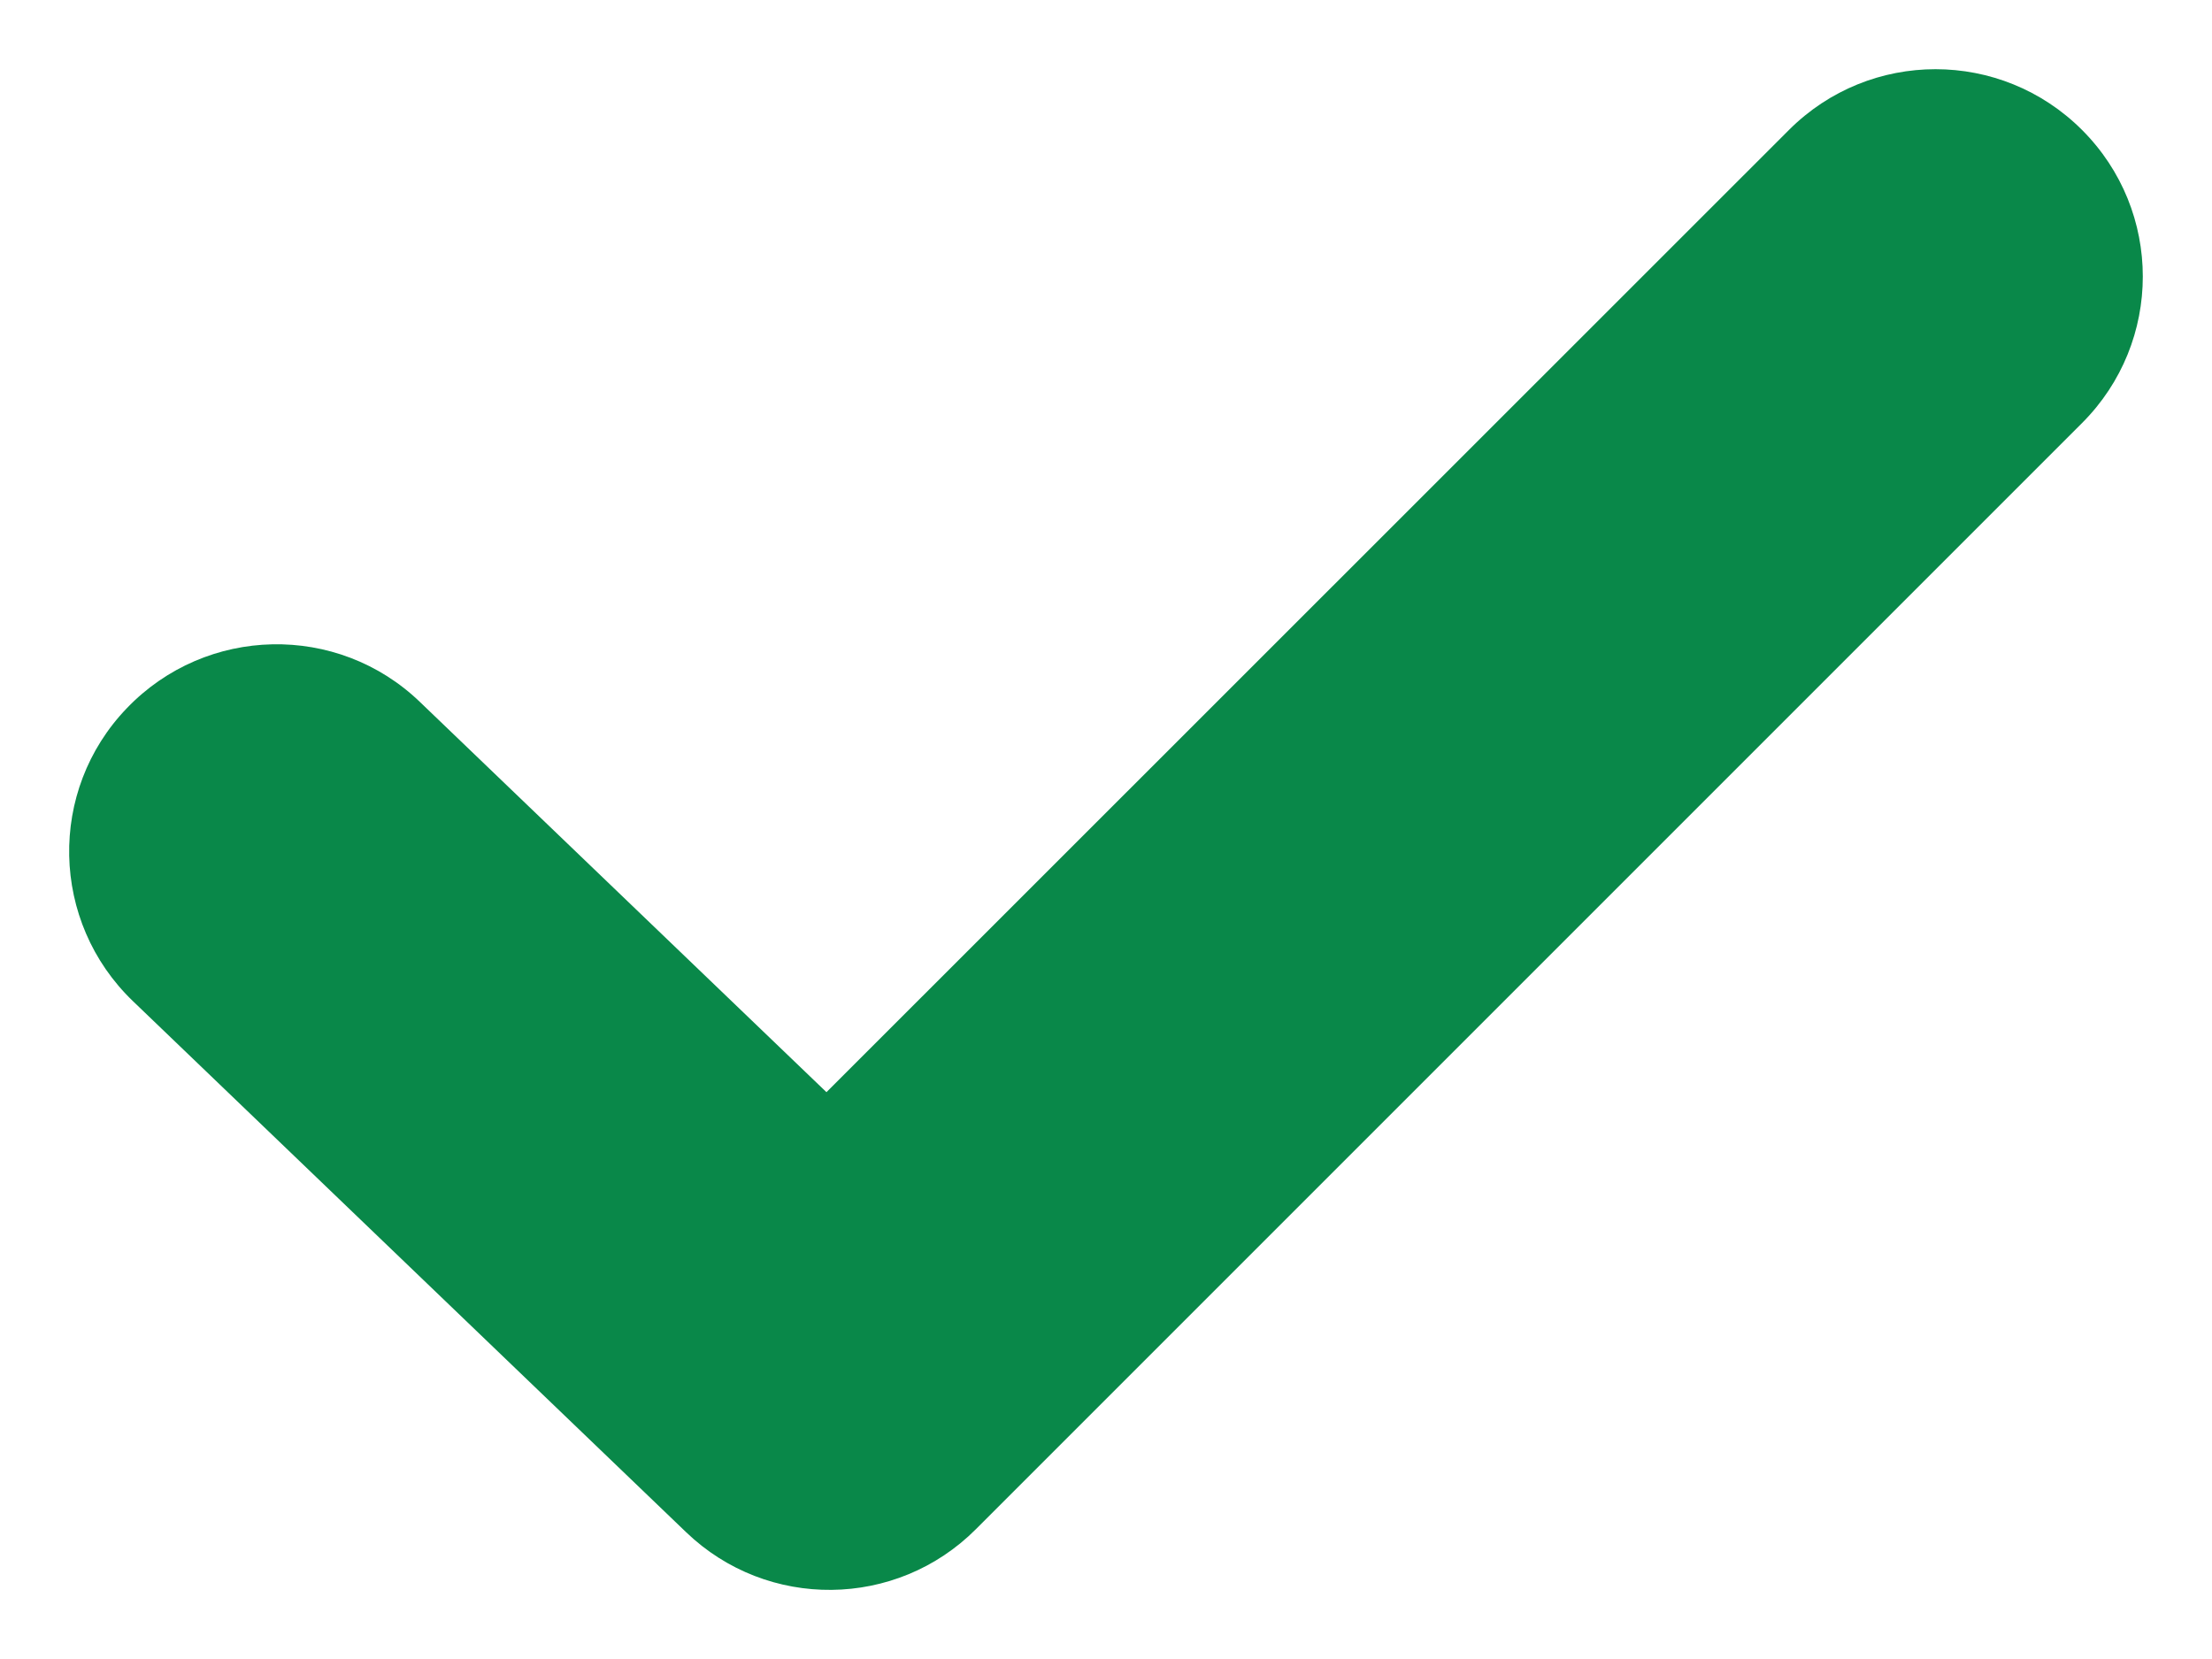
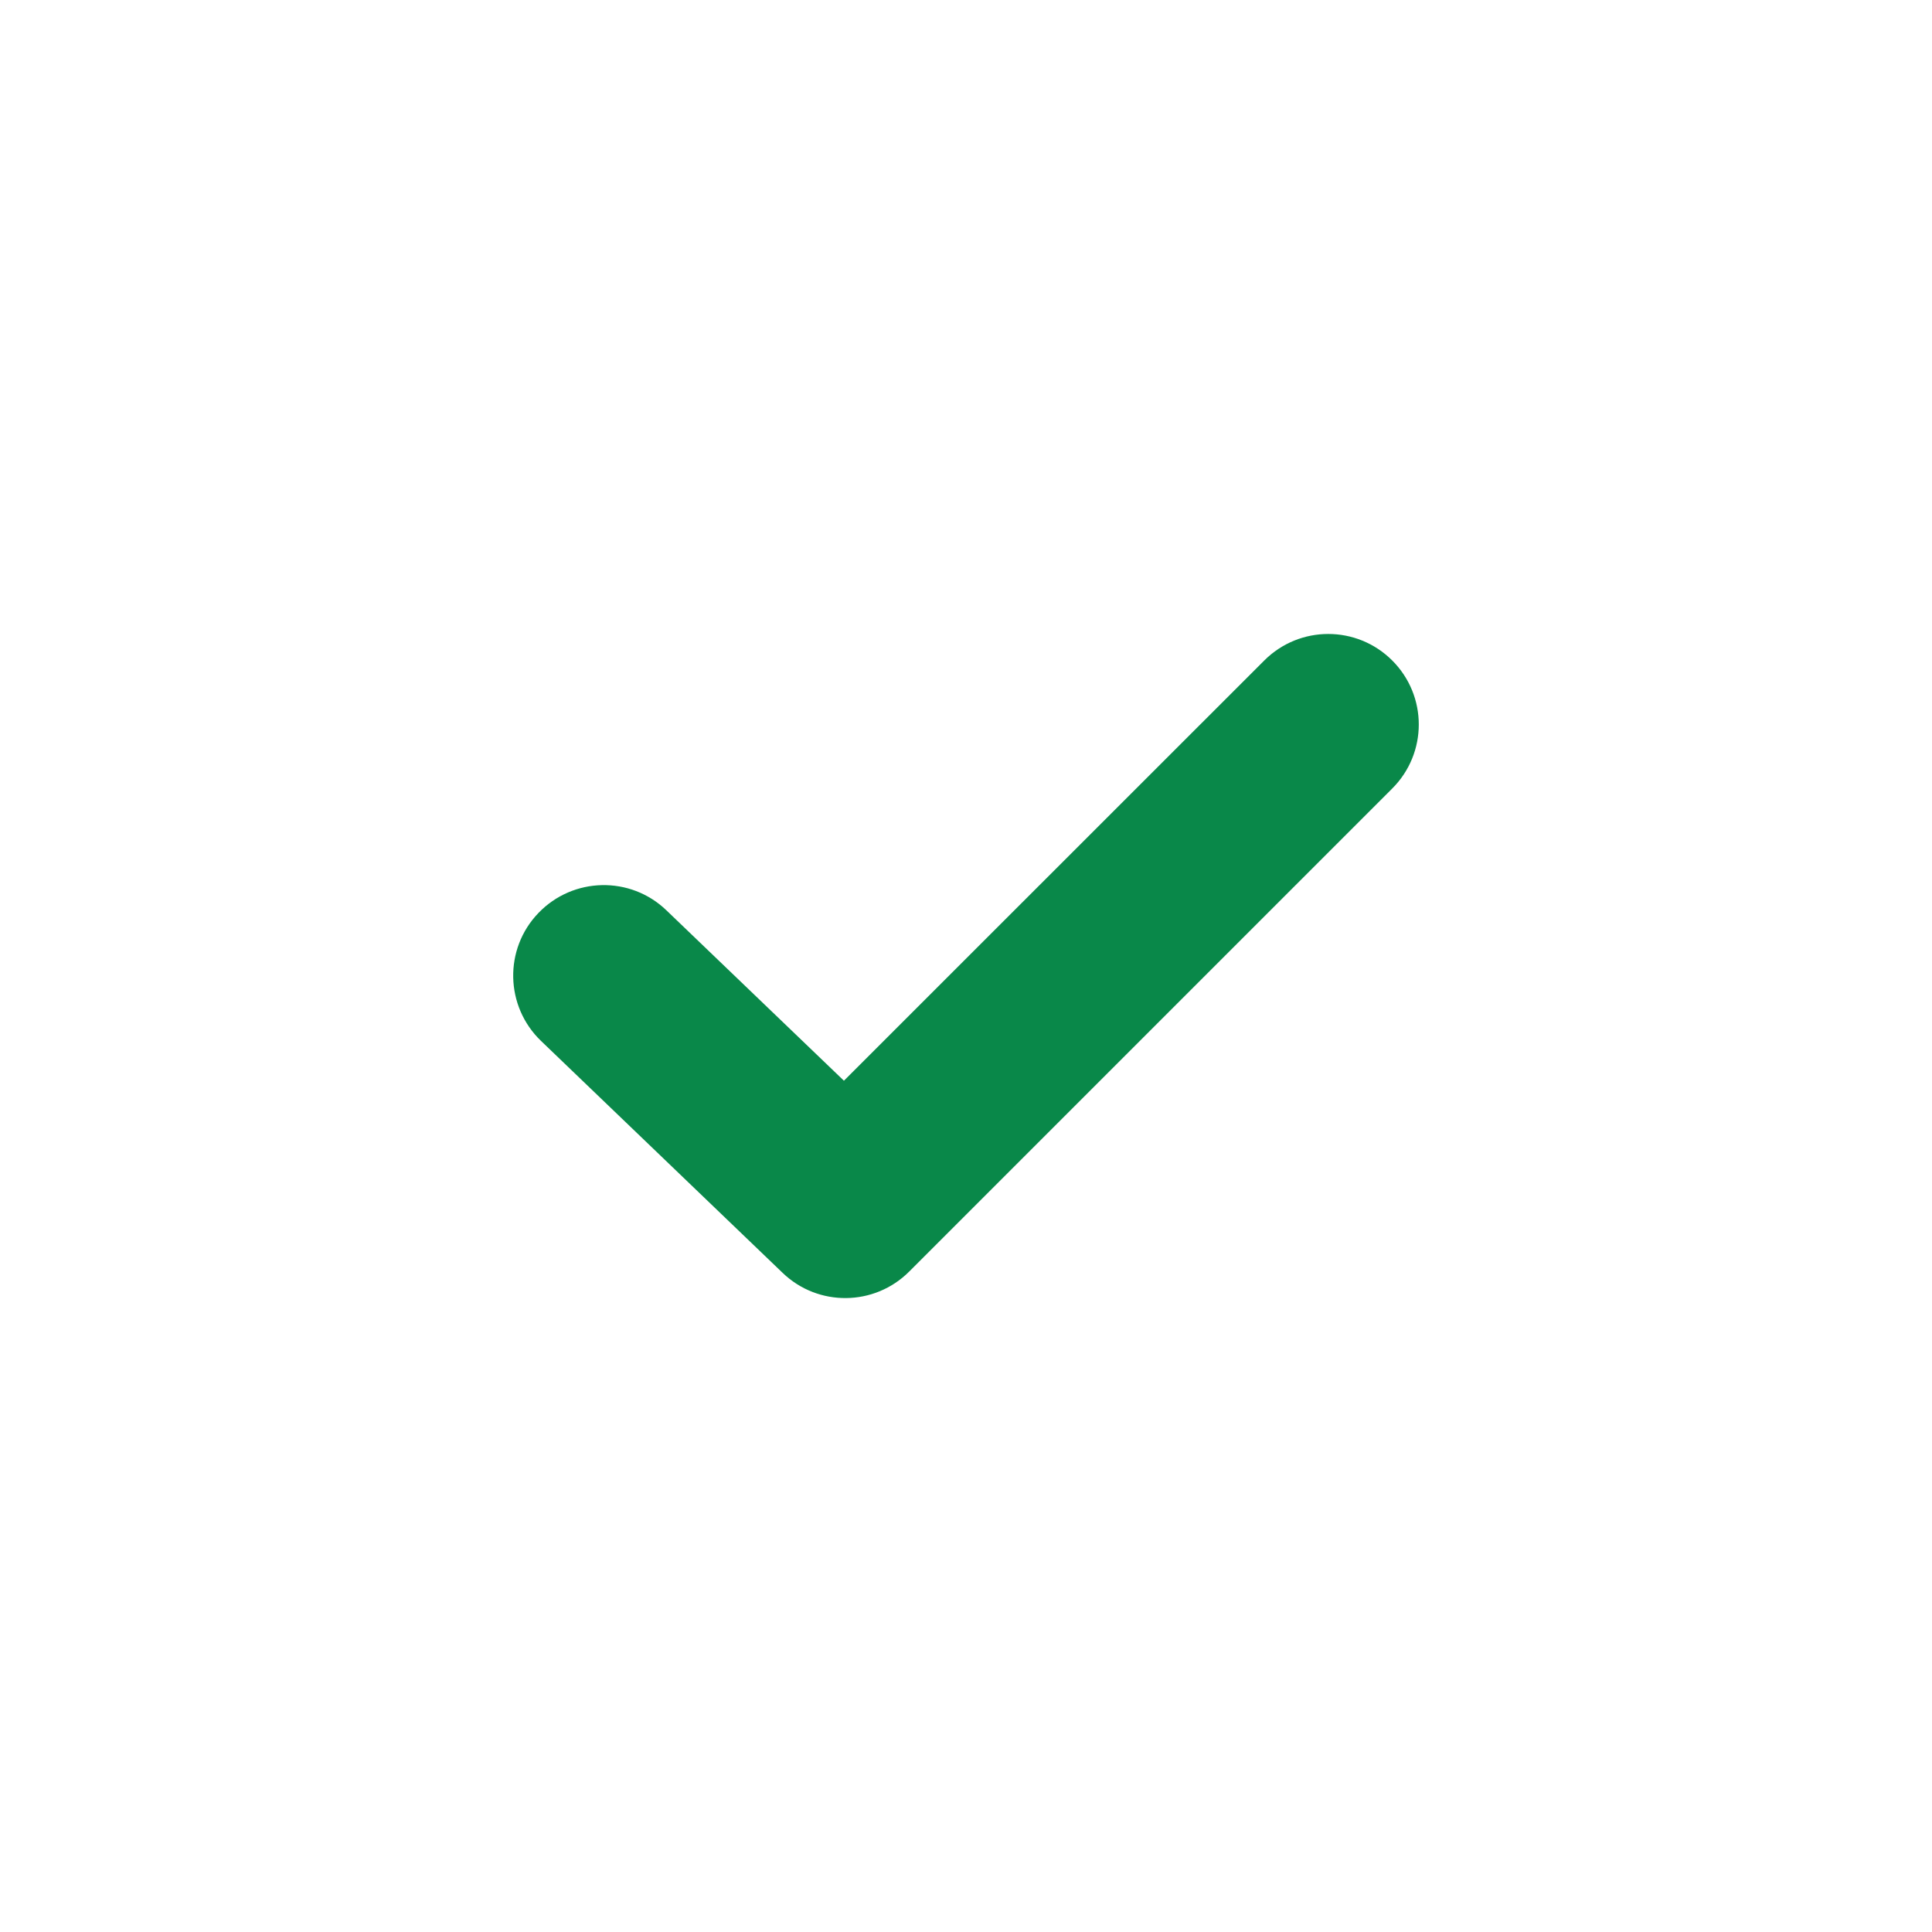
- <svg xmlns="http://www.w3.org/2000/svg" width="8" height="6" viewBox="0 0 8 6" fill="none">
-   <path d="M7.53 0.47C7.823 0.763 7.823 1.237 7.53 1.53L3.53 5.53C3.242 5.819 2.775 5.824 2.481 5.541L0.481 3.621C0.182 3.334 0.172 2.859 0.459 2.561C0.746 2.262 1.221 2.252 1.519 2.539L2.989 3.95L6.47 0.47C6.763 0.177 7.237 0.177 7.53 0.47Z" fill="#098849" />
+ <svg xmlns="http://www.w3.org/2000/svg" width="16" height="16" viewBox="0 0 16 16" fill="none">
+   <path d="M11.53 5.47C11.823 5.763 11.823 6.237 11.53 6.53L7.53 10.53C7.242 10.819 6.775 10.824 6.481 10.541L4.481 8.621C4.182 8.334 4.172 7.859 4.459 7.561C4.746 7.262 5.221 7.252 5.519 7.539L6.989 8.95L10.47 5.47C10.763 5.177 11.237 5.177 11.53 5.47Z" fill="#098849" />
</svg>
